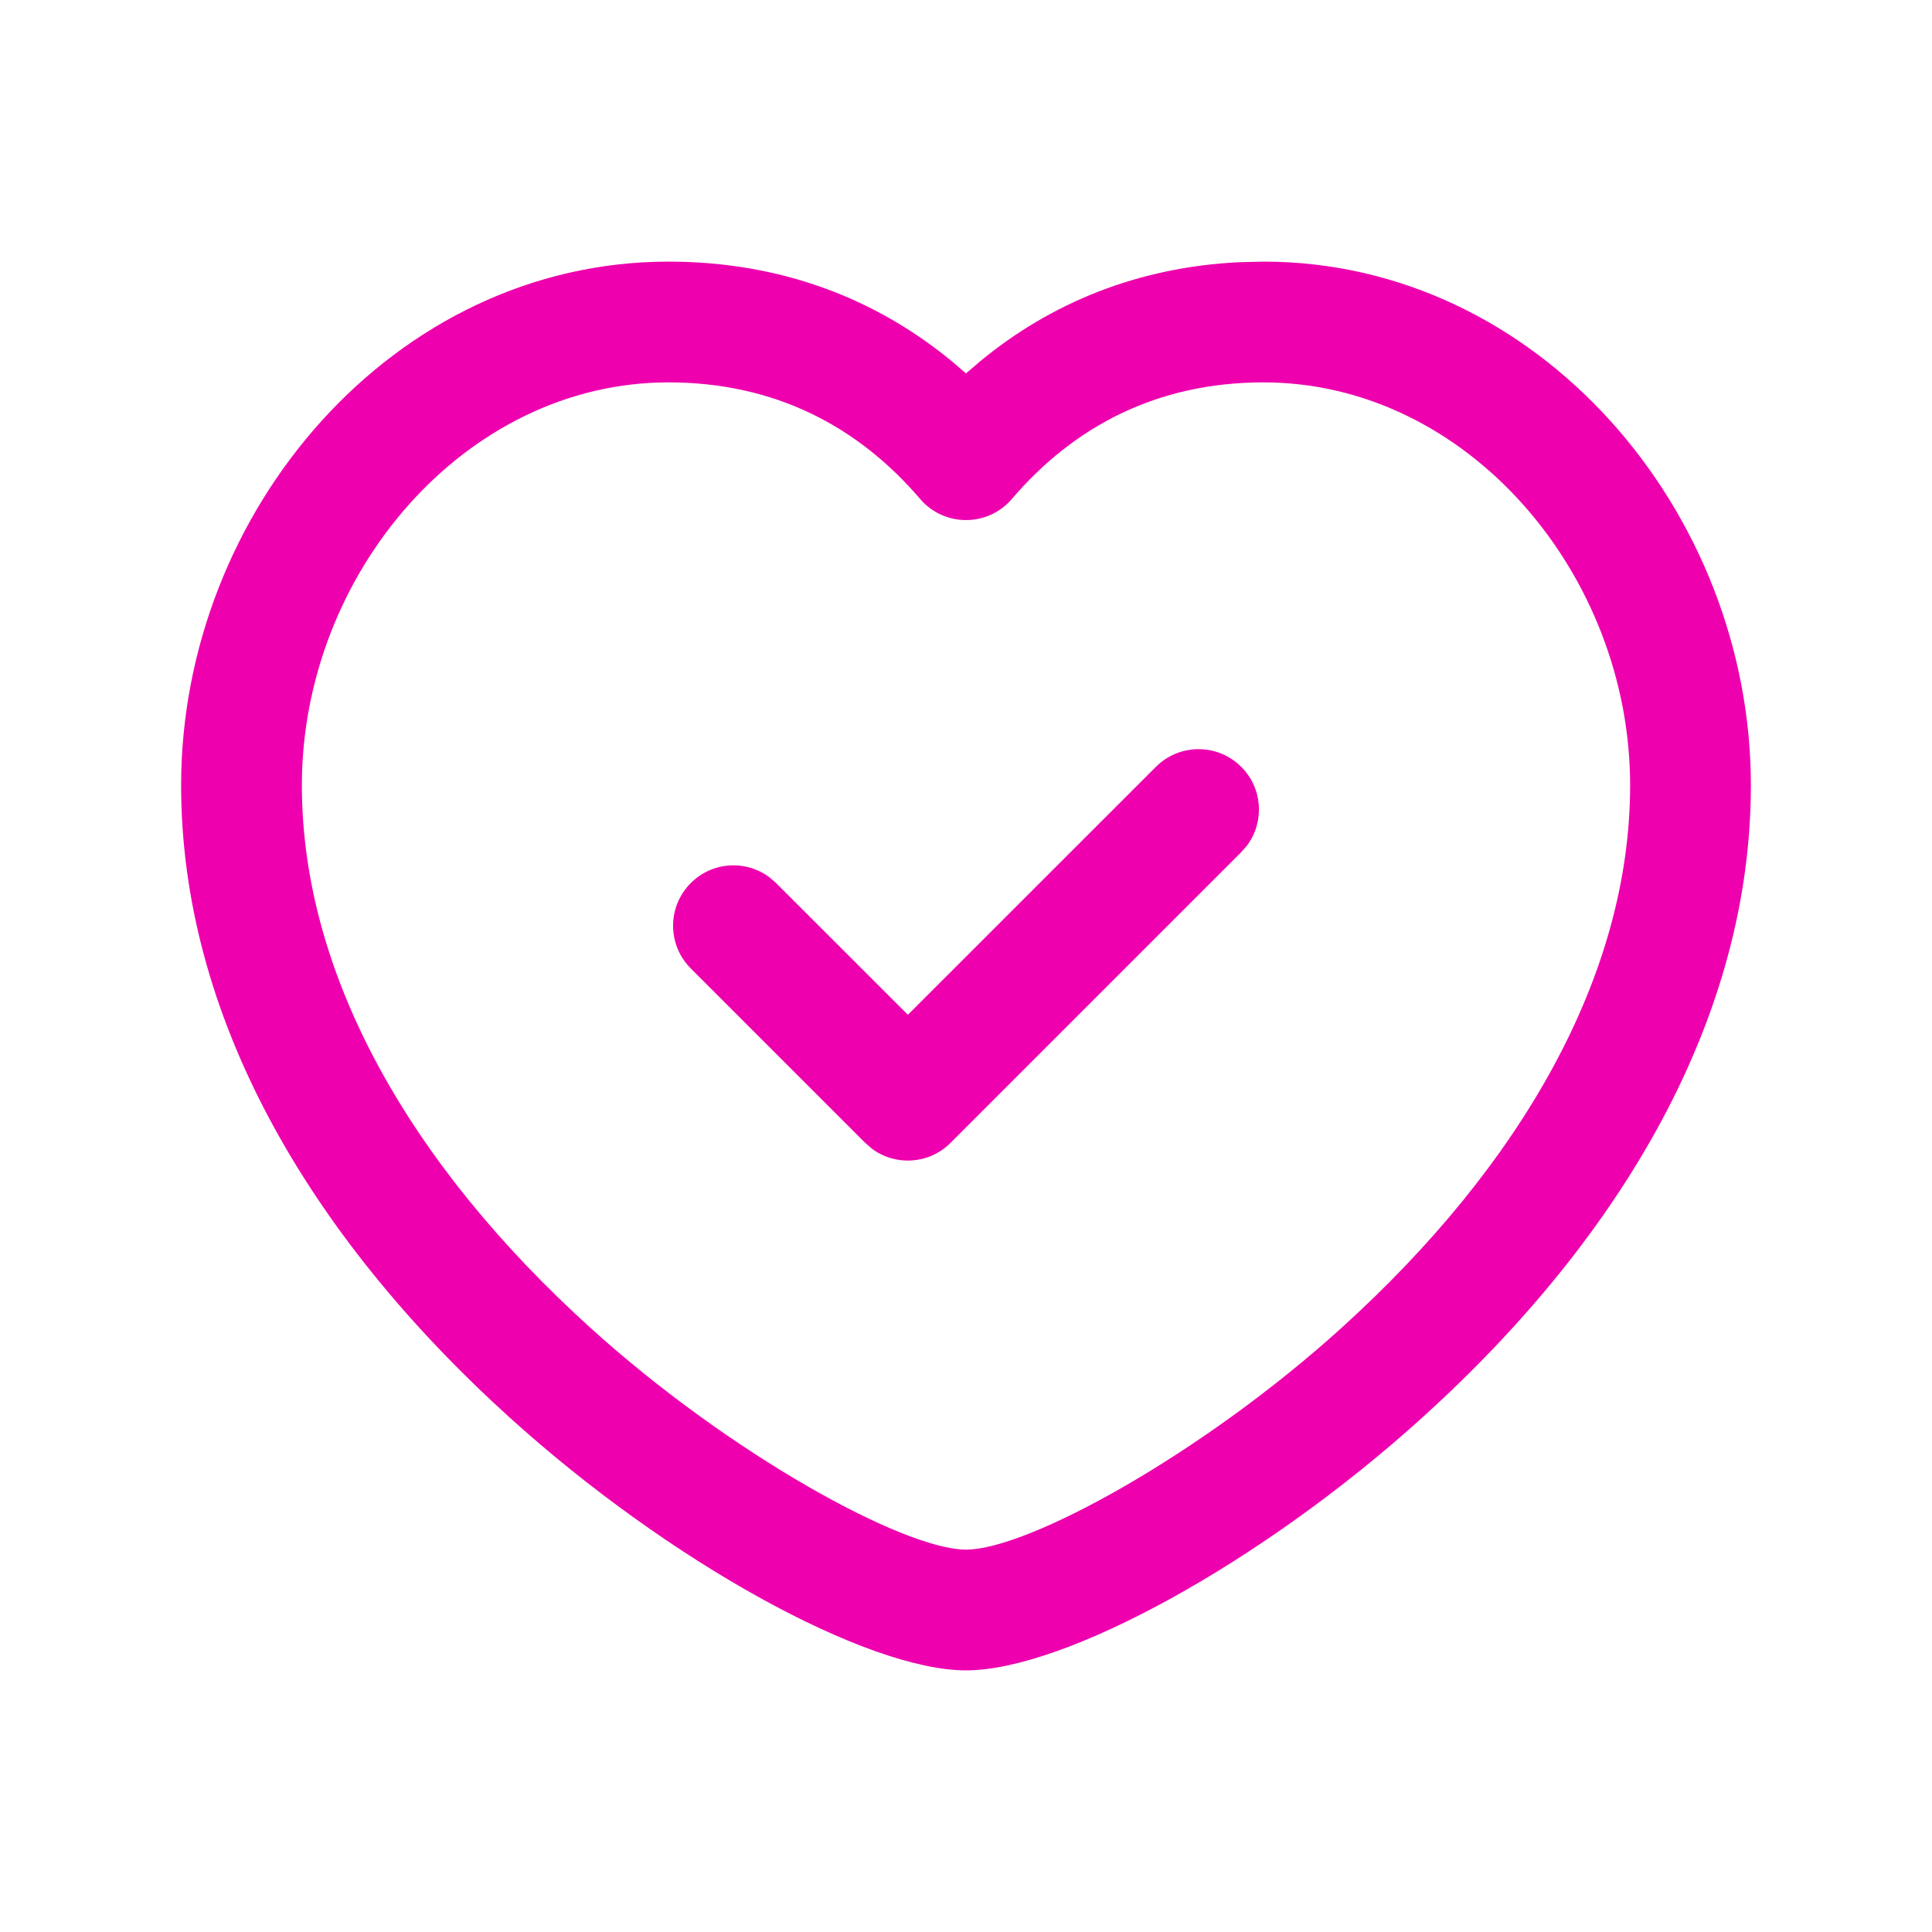
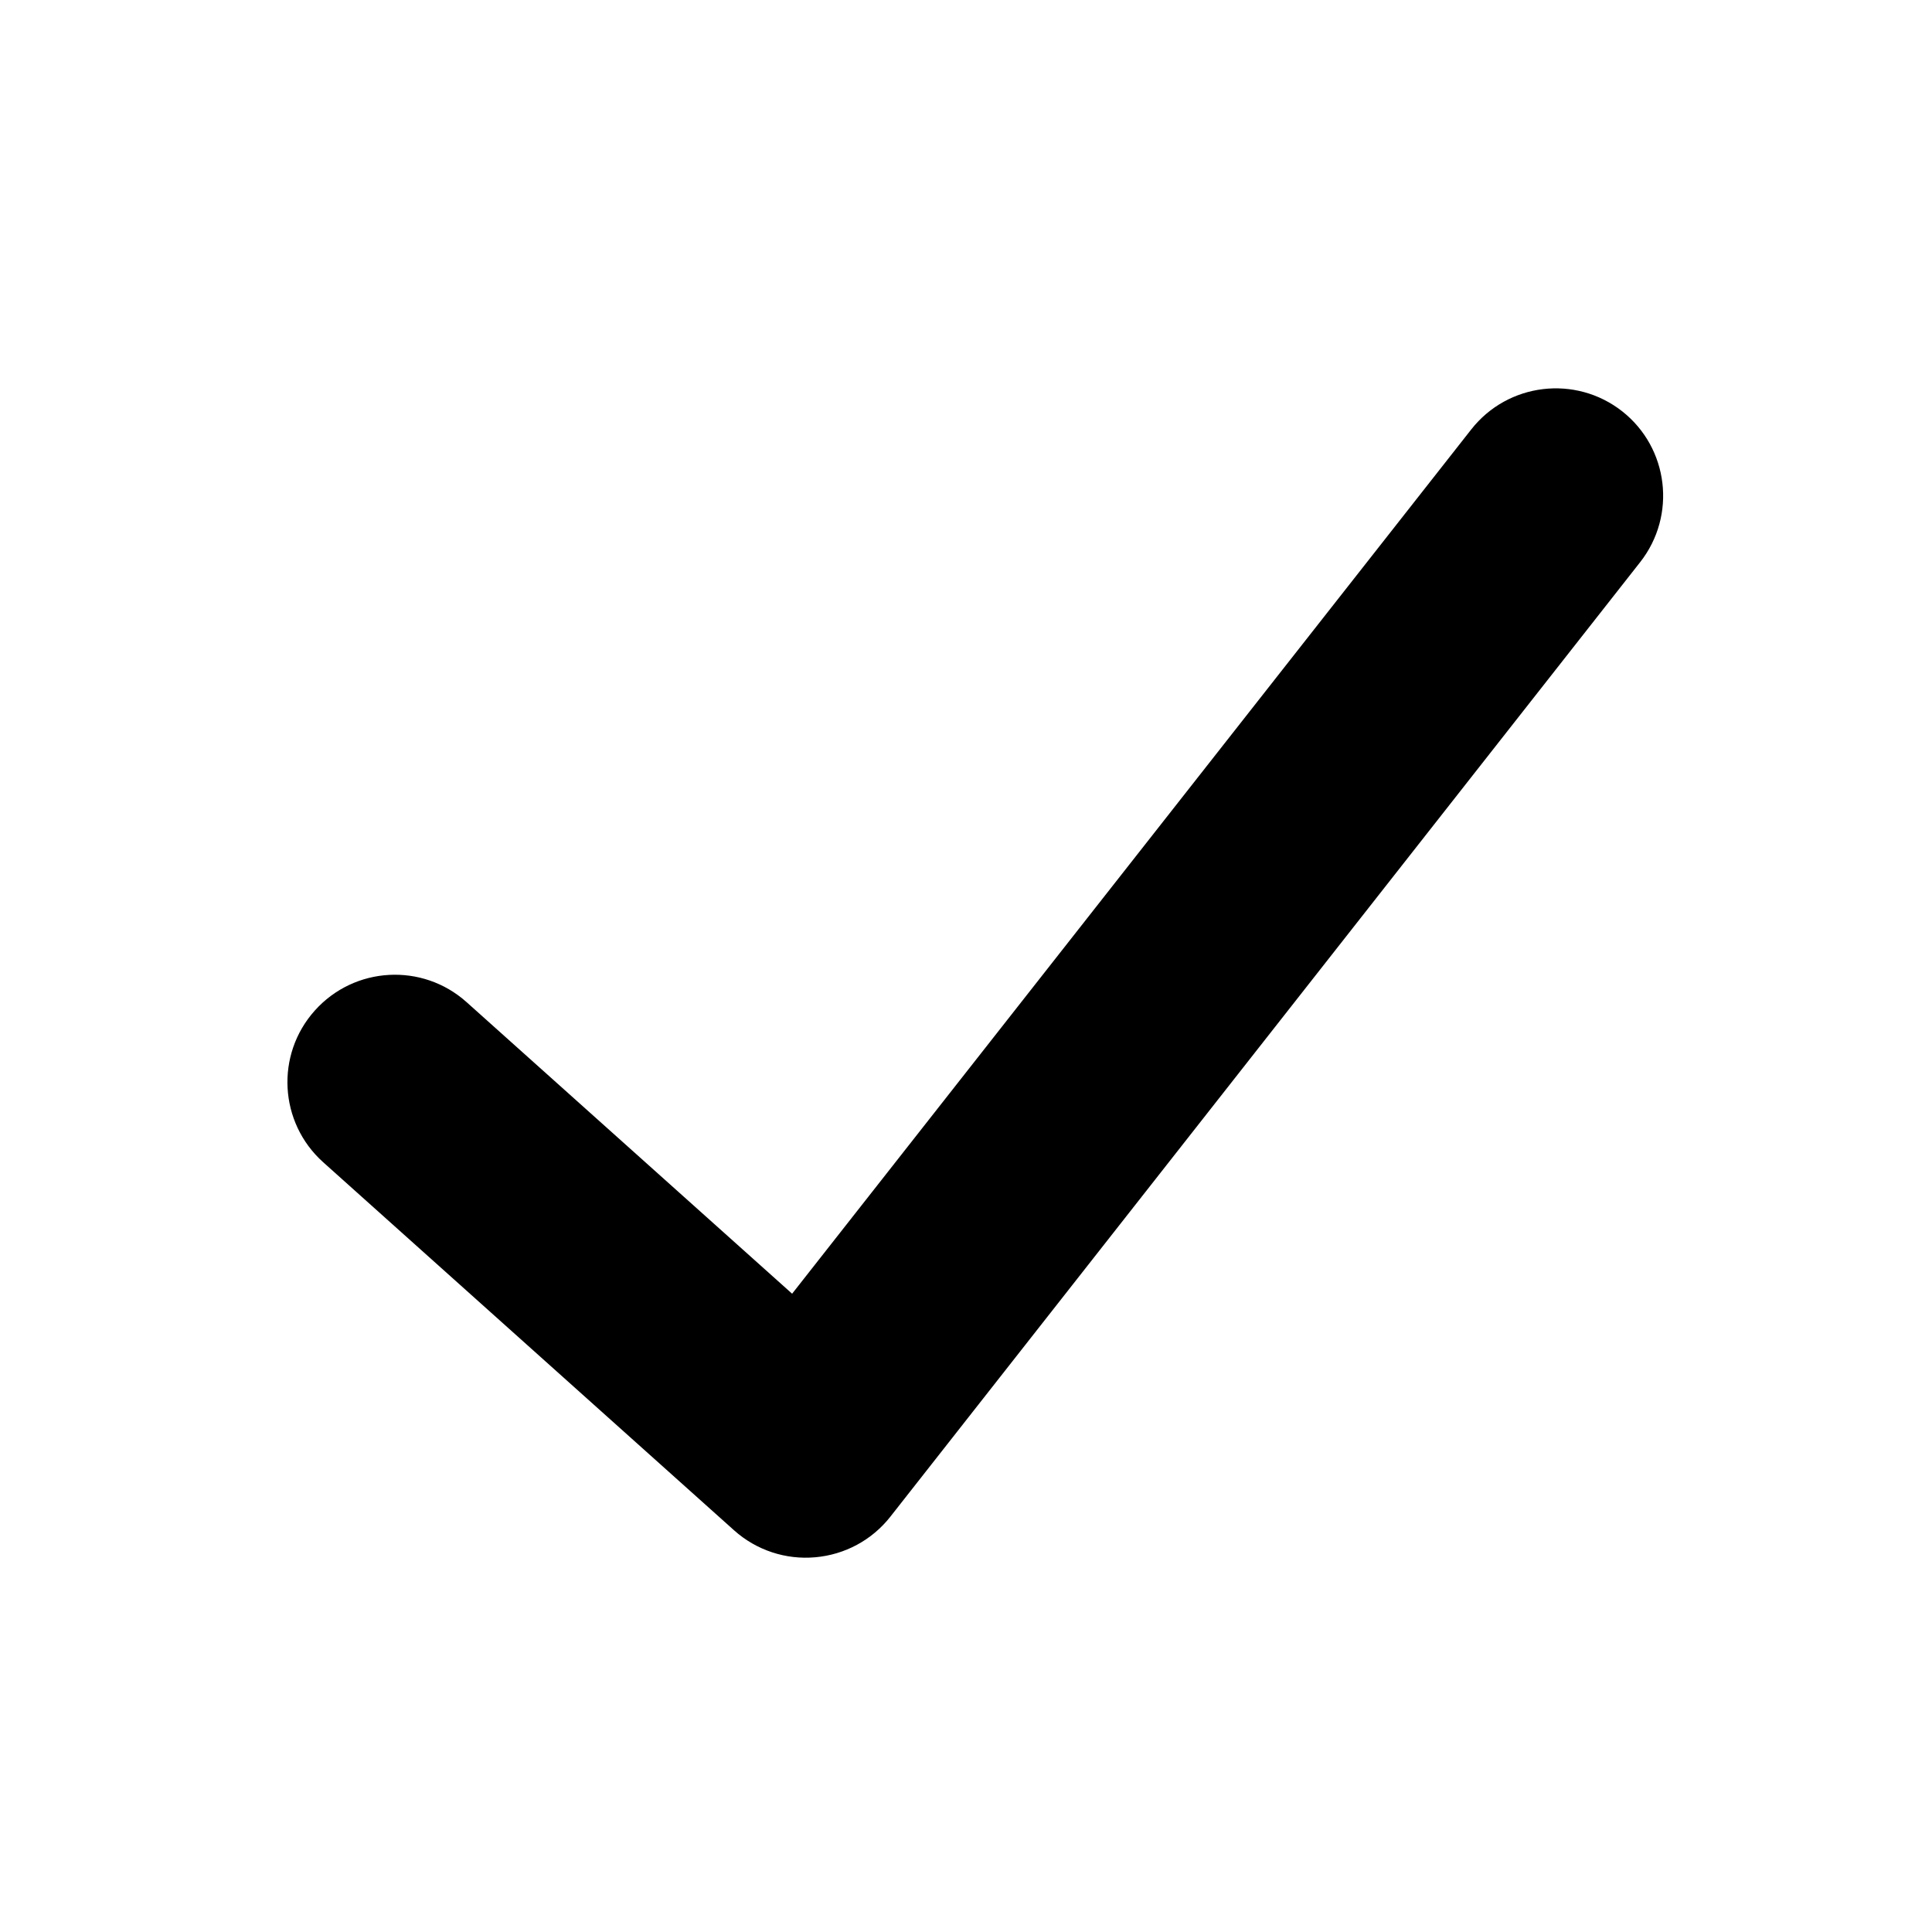
- <svg xmlns="http://www.w3.org/2000/svg" width="24" height="24" viewBox="0 0 24 24" fill="none">
-   <path d="M15.696 3.25C19.11 3.25 21.75 6.352 21.75 9.755C21.75 12.602 20.194 15.323 17.67 17.608C15.684 19.406 13.23 20.75 12 20.75C10.77 20.75 8.316 19.406 6.33 17.608C3.807 15.323 2.25 12.602 2.25 9.755C2.25 6.352 4.89 3.25 8.304 3.25C9.706 3.25 10.883 3.713 11.823 4.487L12 4.639L12.177 4.487C13.049 3.768 14.127 3.318 15.399 3.257L15.696 3.25ZM15.696 4.75C14.368 4.75 13.336 5.302 12.57 6.198C12.271 6.548 11.729 6.548 11.43 6.198C10.664 5.302 9.632 4.75 8.304 4.75C5.776 4.75 3.75 7.131 3.75 9.755C3.75 12.113 5.098 14.47 7.337 16.497C9.072 18.068 11.232 19.25 12 19.25C12.768 19.25 14.928 18.068 16.663 16.497C18.902 14.47 20.25 12.113 20.25 9.755C20.25 7.131 18.224 4.75 15.696 4.75Z" fill="#EE00AE" />
-   <path d="M14.359 9.526C14.652 9.233 15.126 9.233 15.419 9.526C15.686 9.792 15.71 10.209 15.492 10.502L15.419 10.586L11.808 14.197C11.542 14.464 11.125 14.488 10.832 14.27L10.748 14.197L8.581 12.03C8.288 11.737 8.288 11.263 8.581 10.97C8.847 10.703 9.264 10.679 9.557 10.897L9.641 10.97L11.278 12.606L14.359 9.526Z" fill="#EE00AE" />
+ <svg xmlns="http://www.w3.org/2000/svg" width="24" height="24" viewBox="0 0 24 24" fill="currentColor">
+   <path d="M18.276 5.335C18.731 4.755 19.571 4.654 20.151 5.109C20.73 5.565 20.83 6.403 20.375 6.983L11.061 18.84C10.833 19.131 10.495 19.313 10.127 19.345C9.76 19.378 9.395 19.257 9.12 19.011L4.015 14.438C3.466 13.946 3.419 13.102 3.911 12.553C4.403 12.004 5.247 11.957 5.796 12.449L9.84 16.071L18.276 5.335Z" fill="currentColor" />
</svg>
